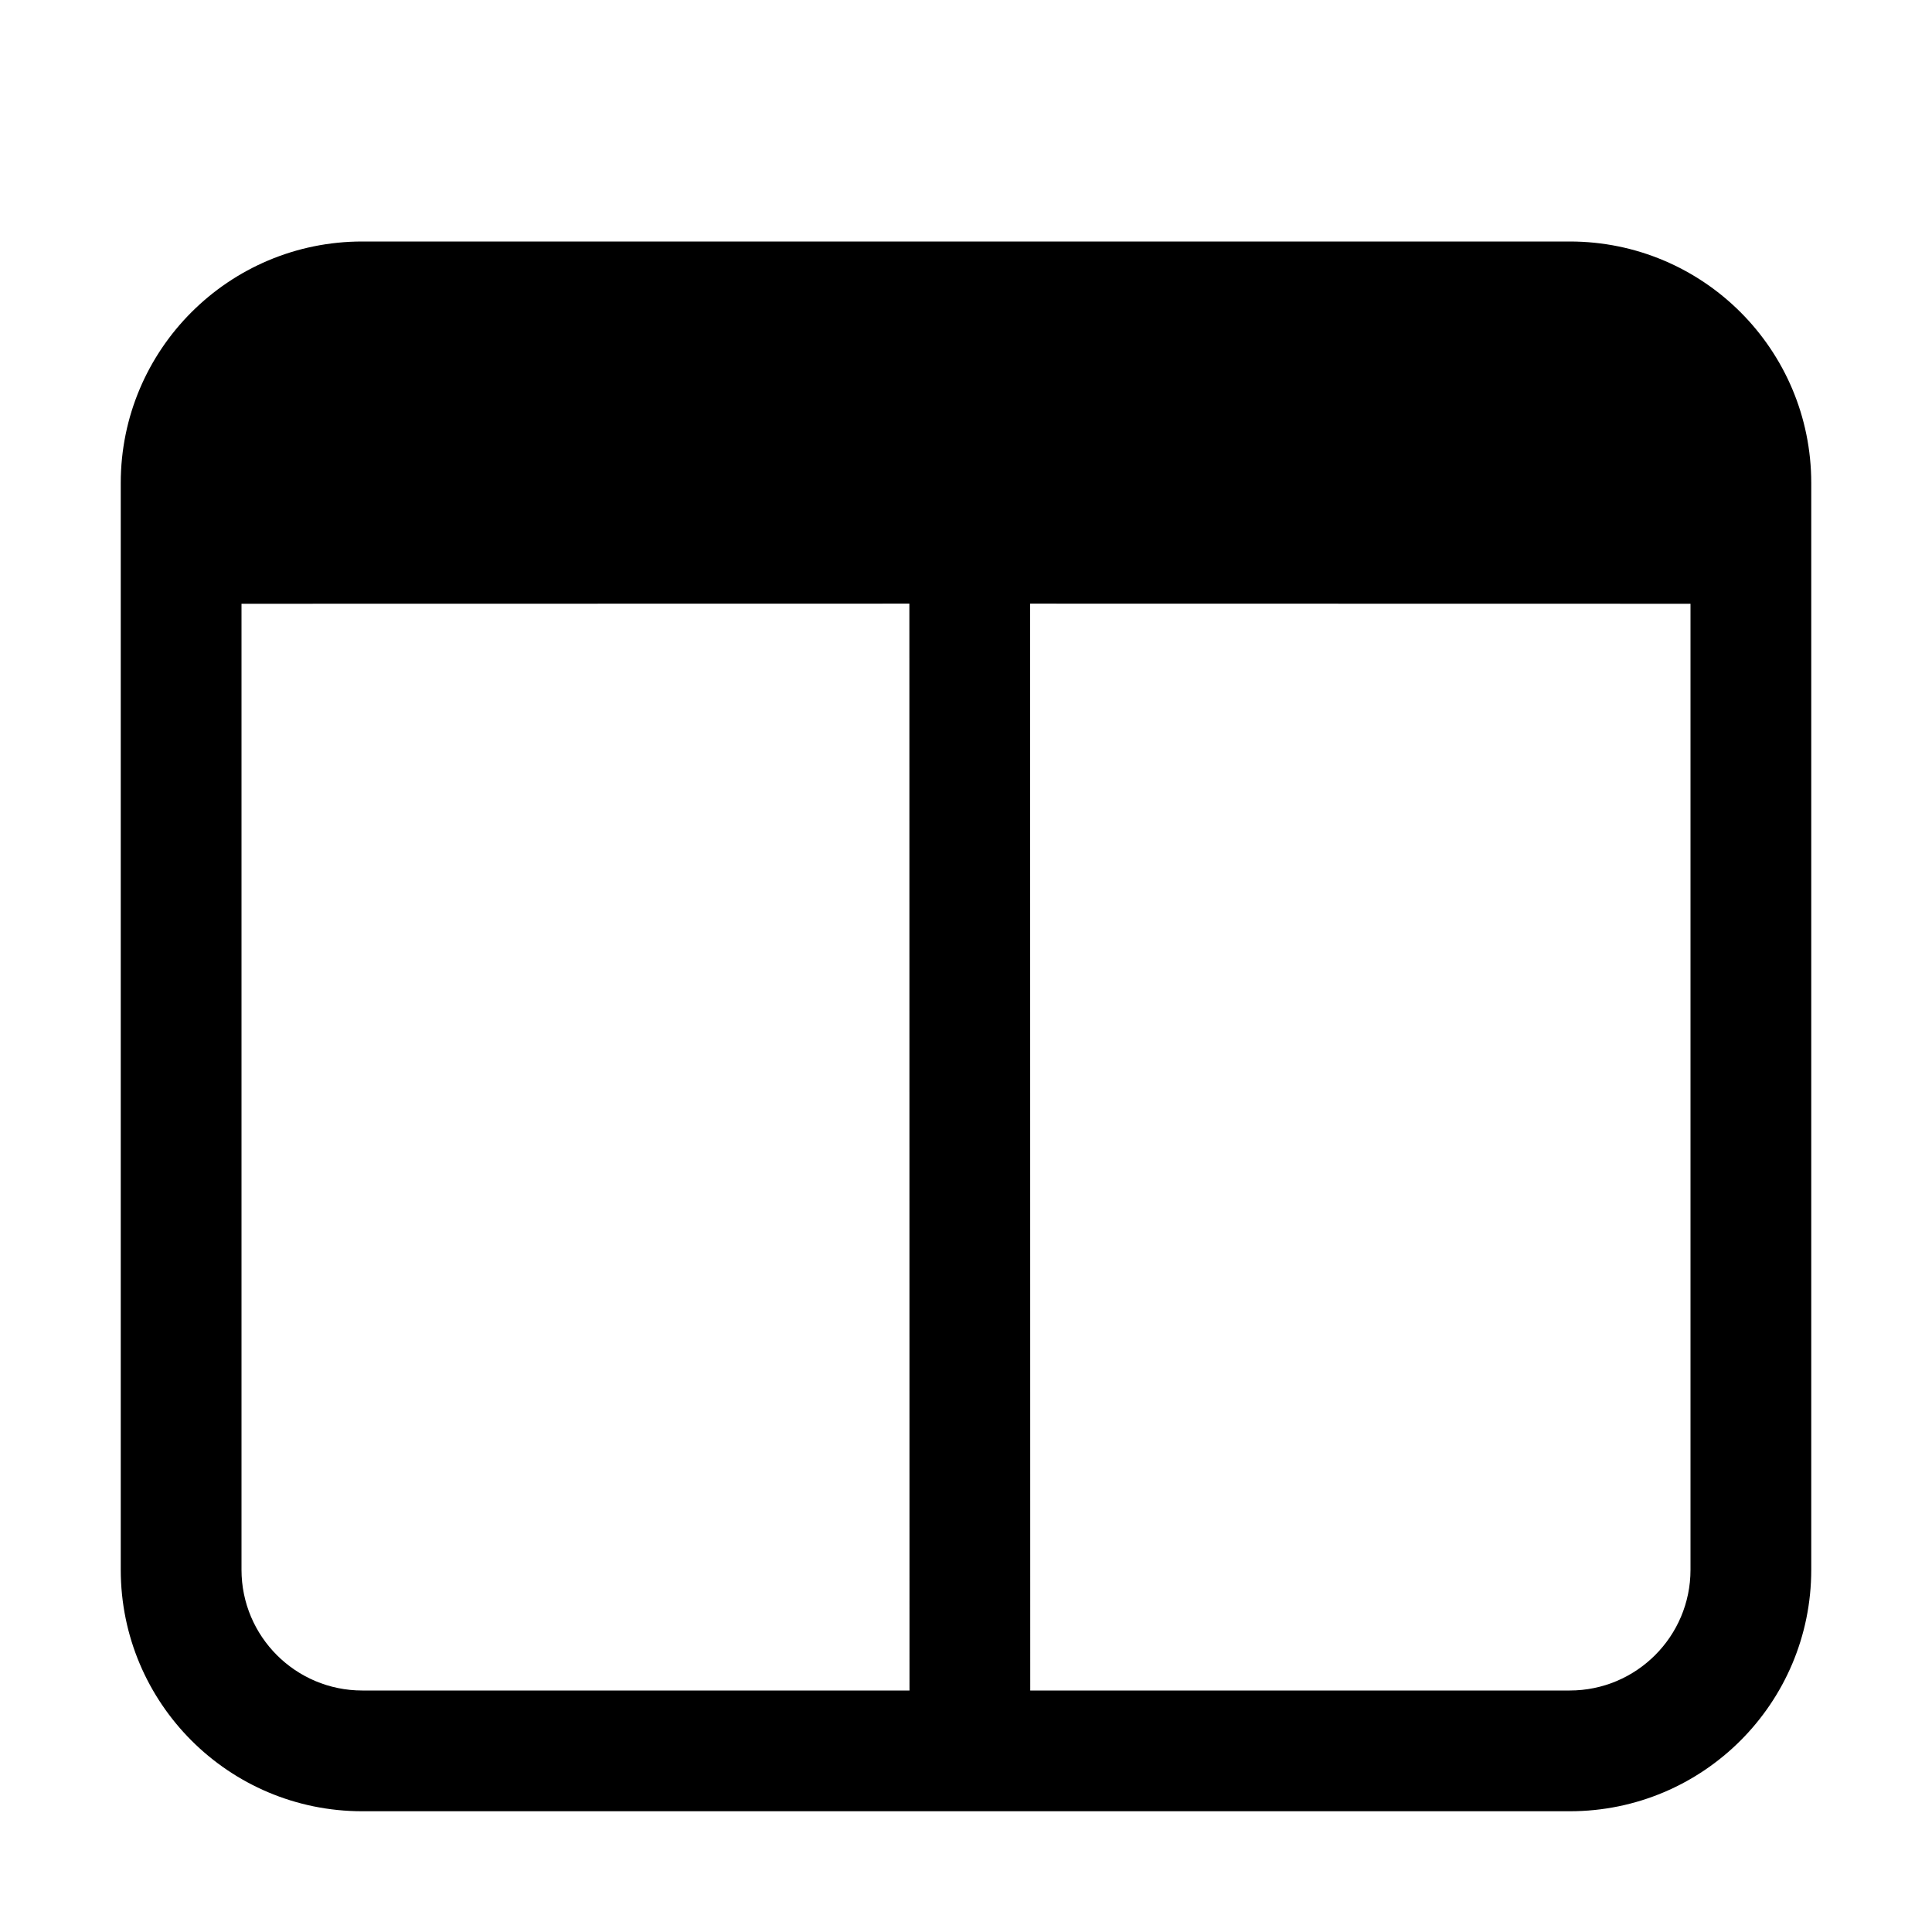
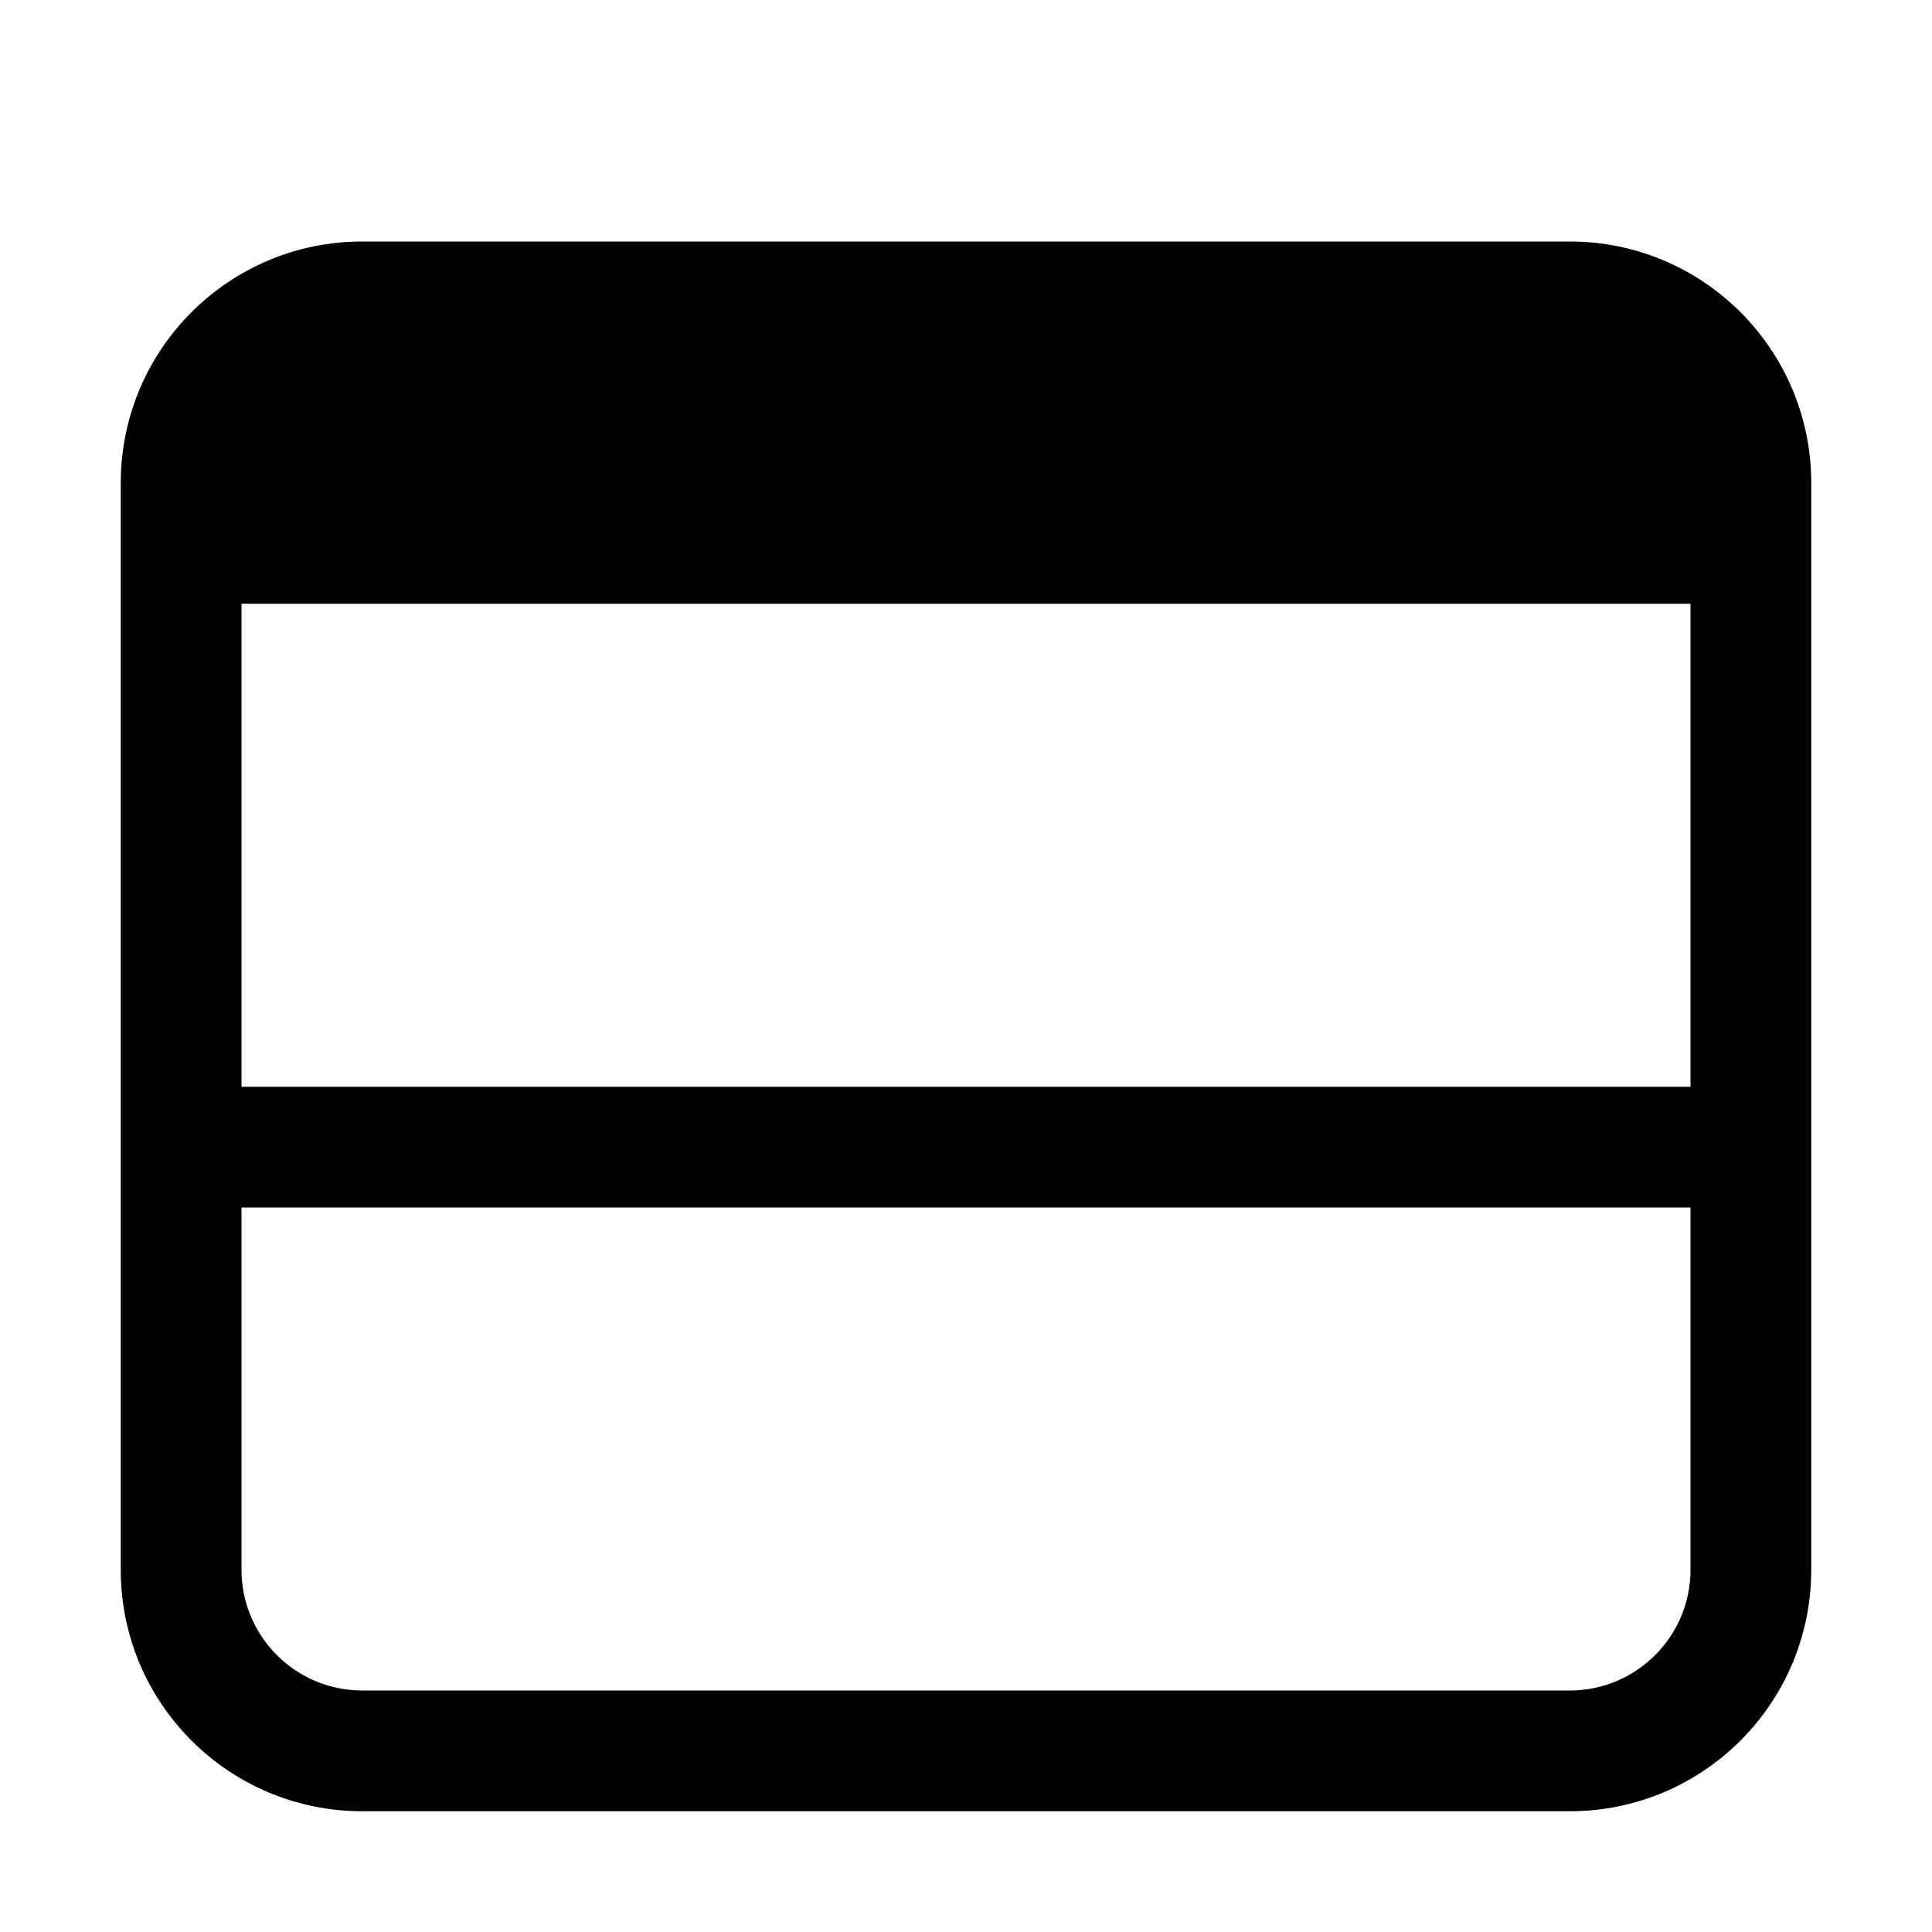
<svg xmlns="http://www.w3.org/2000/svg" width="16px" height="16px" viewBox="0 0 16 16" version="1.1">
-   <g id="ICON-/-view-/-lr" stroke="none" stroke-width="1" fill="none" fill-rule="evenodd">
-     <path d="M13,2 C14.105,2 15,2.895 15,4 L15,13 C15,14.105 14.105,15 13,15 L3,15 C1.895,15 1,14.105 1,13 L1,4 C1,2.895 1.895,2 3,2 L13,2 Z M7.531,4.999 L2,5 L2,13 C2,13.552 2.448,14 3,14 L7.532,14 L7.531,4.999 Z M14,5 L8.531,4.999 L8.532,14 L13,14 C13.552,14 14,13.552 14,13 L14,5 Z" id="形状结合" fill="#000000" />
+   <g id="ICON-/-view-/-ud" stroke="none" stroke-width="1" fill="none" fill-rule="evenodd">
+     <path d="M13,2 C14.105,2 15,2.895 15,4 L15,13 C15,14.105 14.105,15 13,15 L3,15 C1.895,15 1,14.105 1,13 L1,4 C1,2.895 1.895,2 3,2 L13,2 Z M14,10 L2,10 L2,13 C2,13.552 2.448,14 3,14 L13,14 C13.552,14 14,13.552 14,13 L14,10 Z M14,5 L2,5 L2,9 L14,9 L14,5 Z" id="形状结合" fill="#000000" />
  </g>
</svg>
